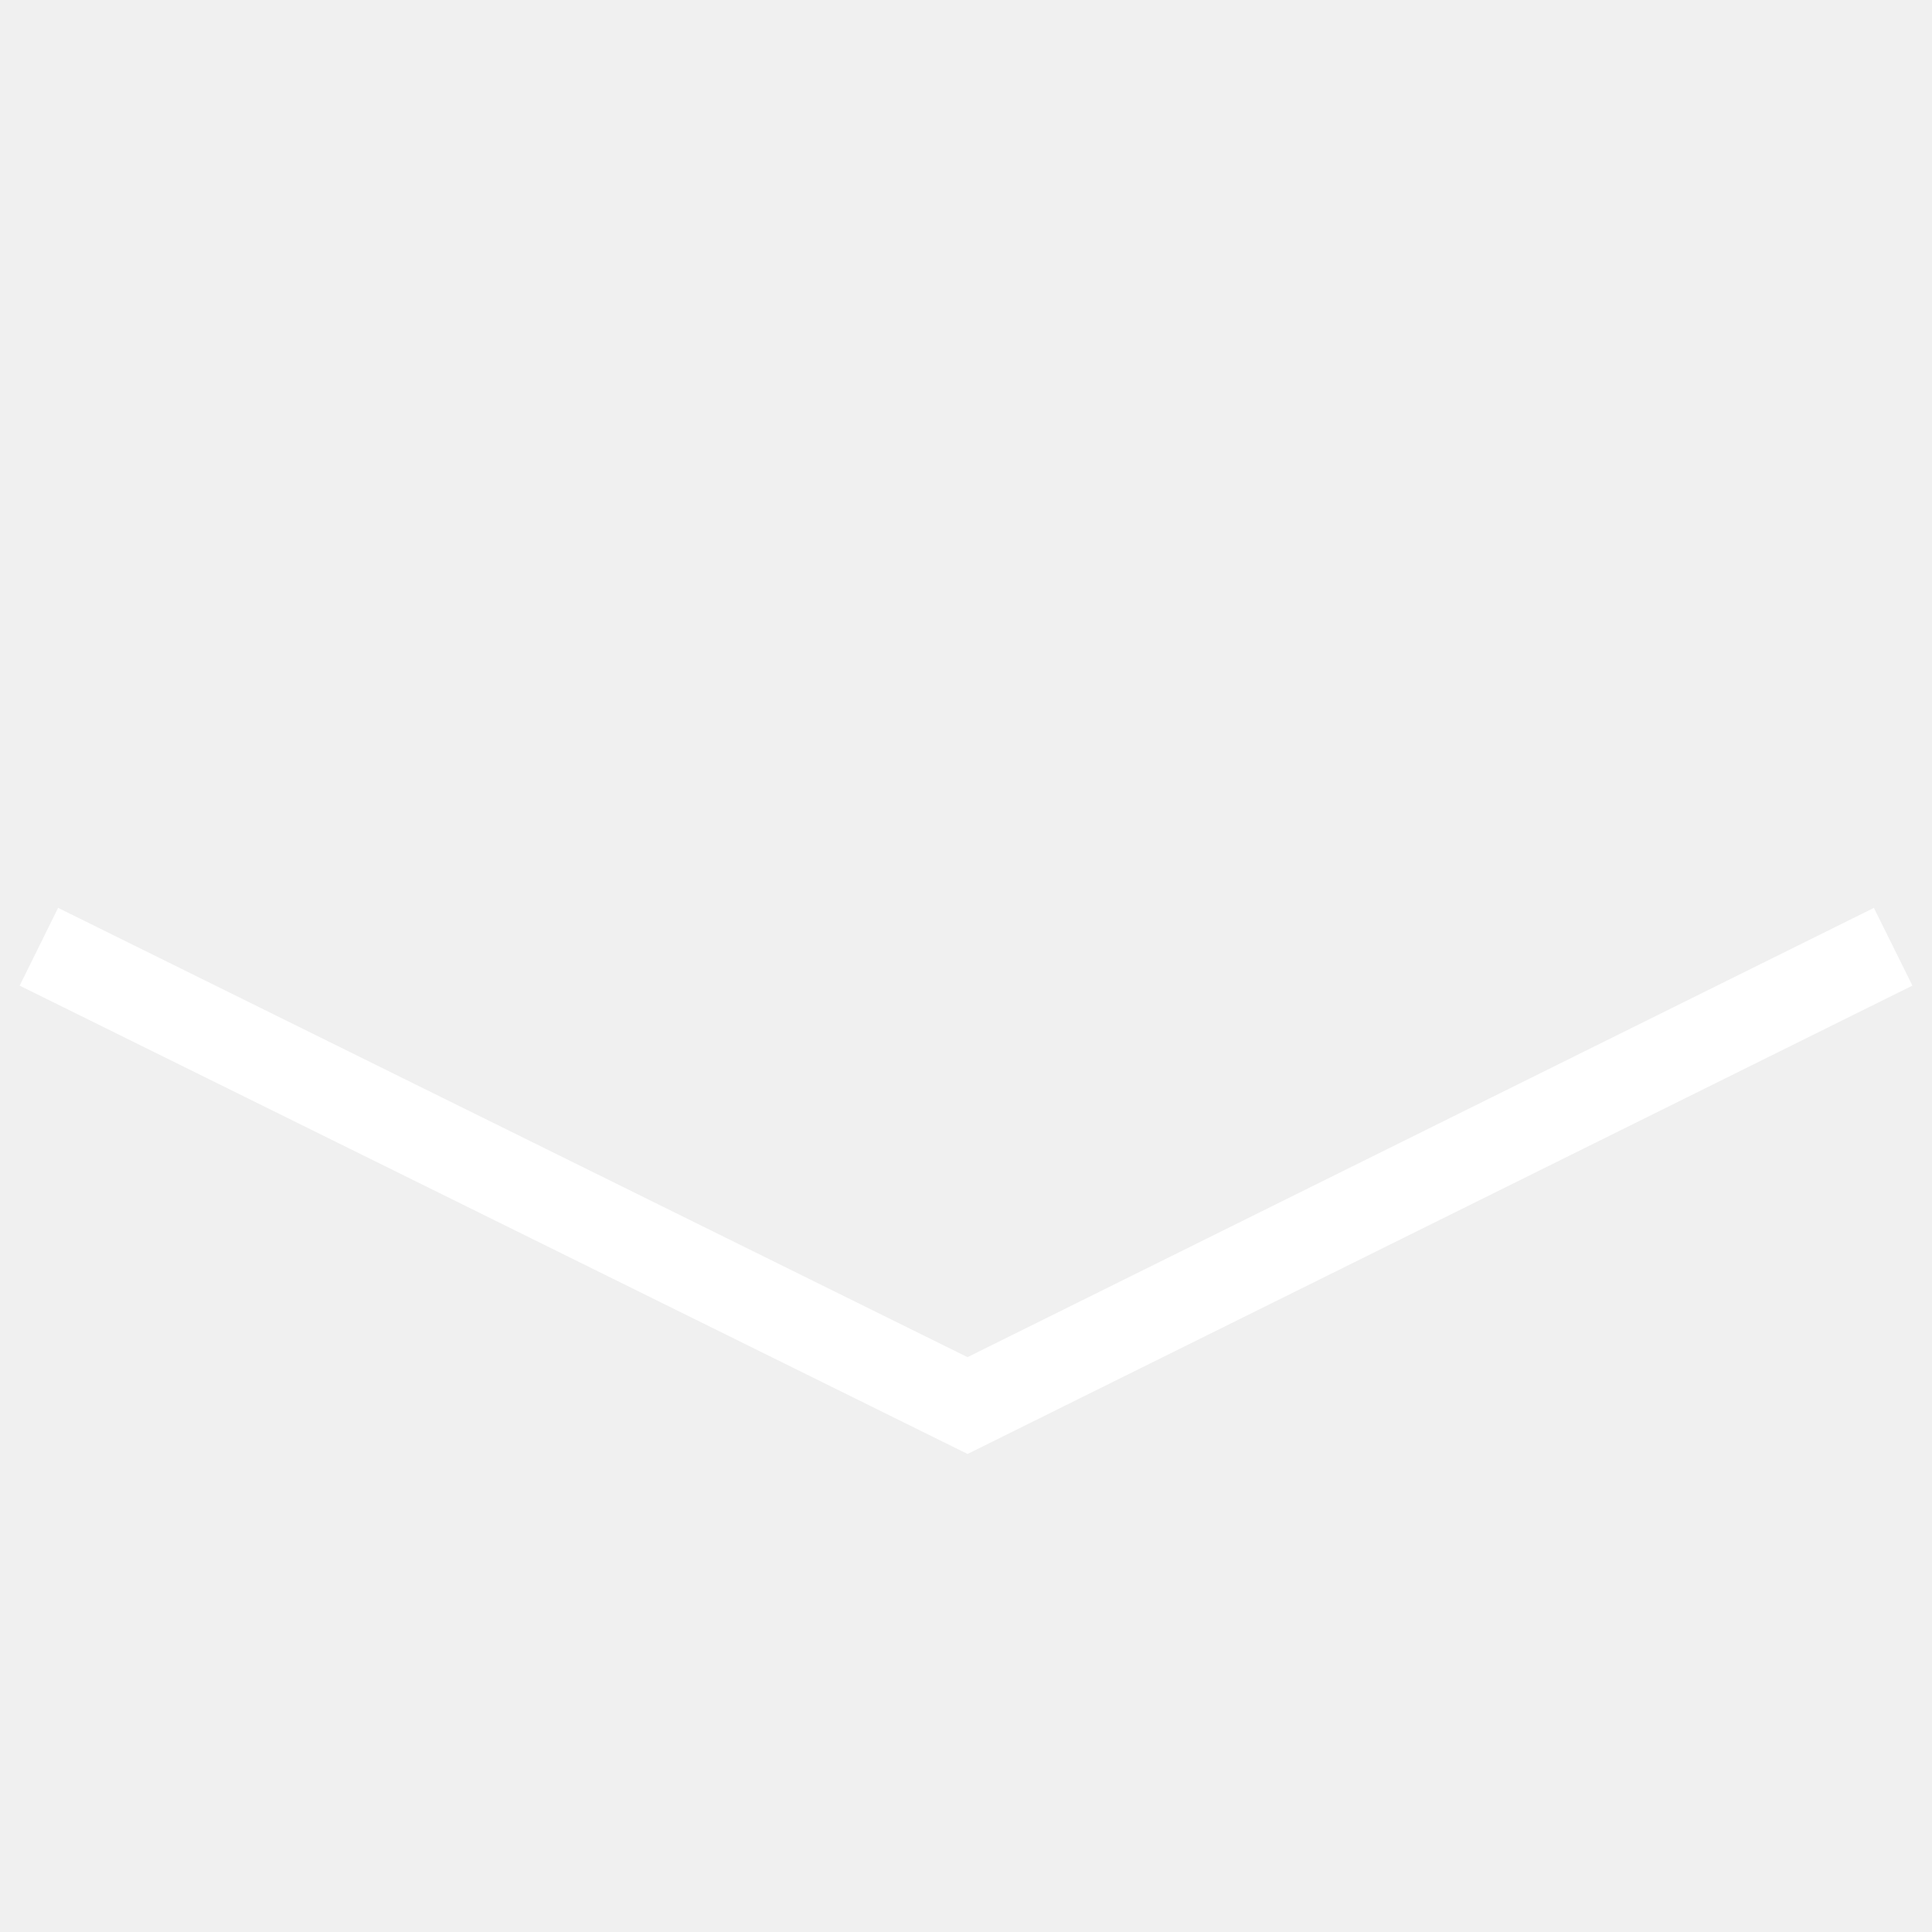
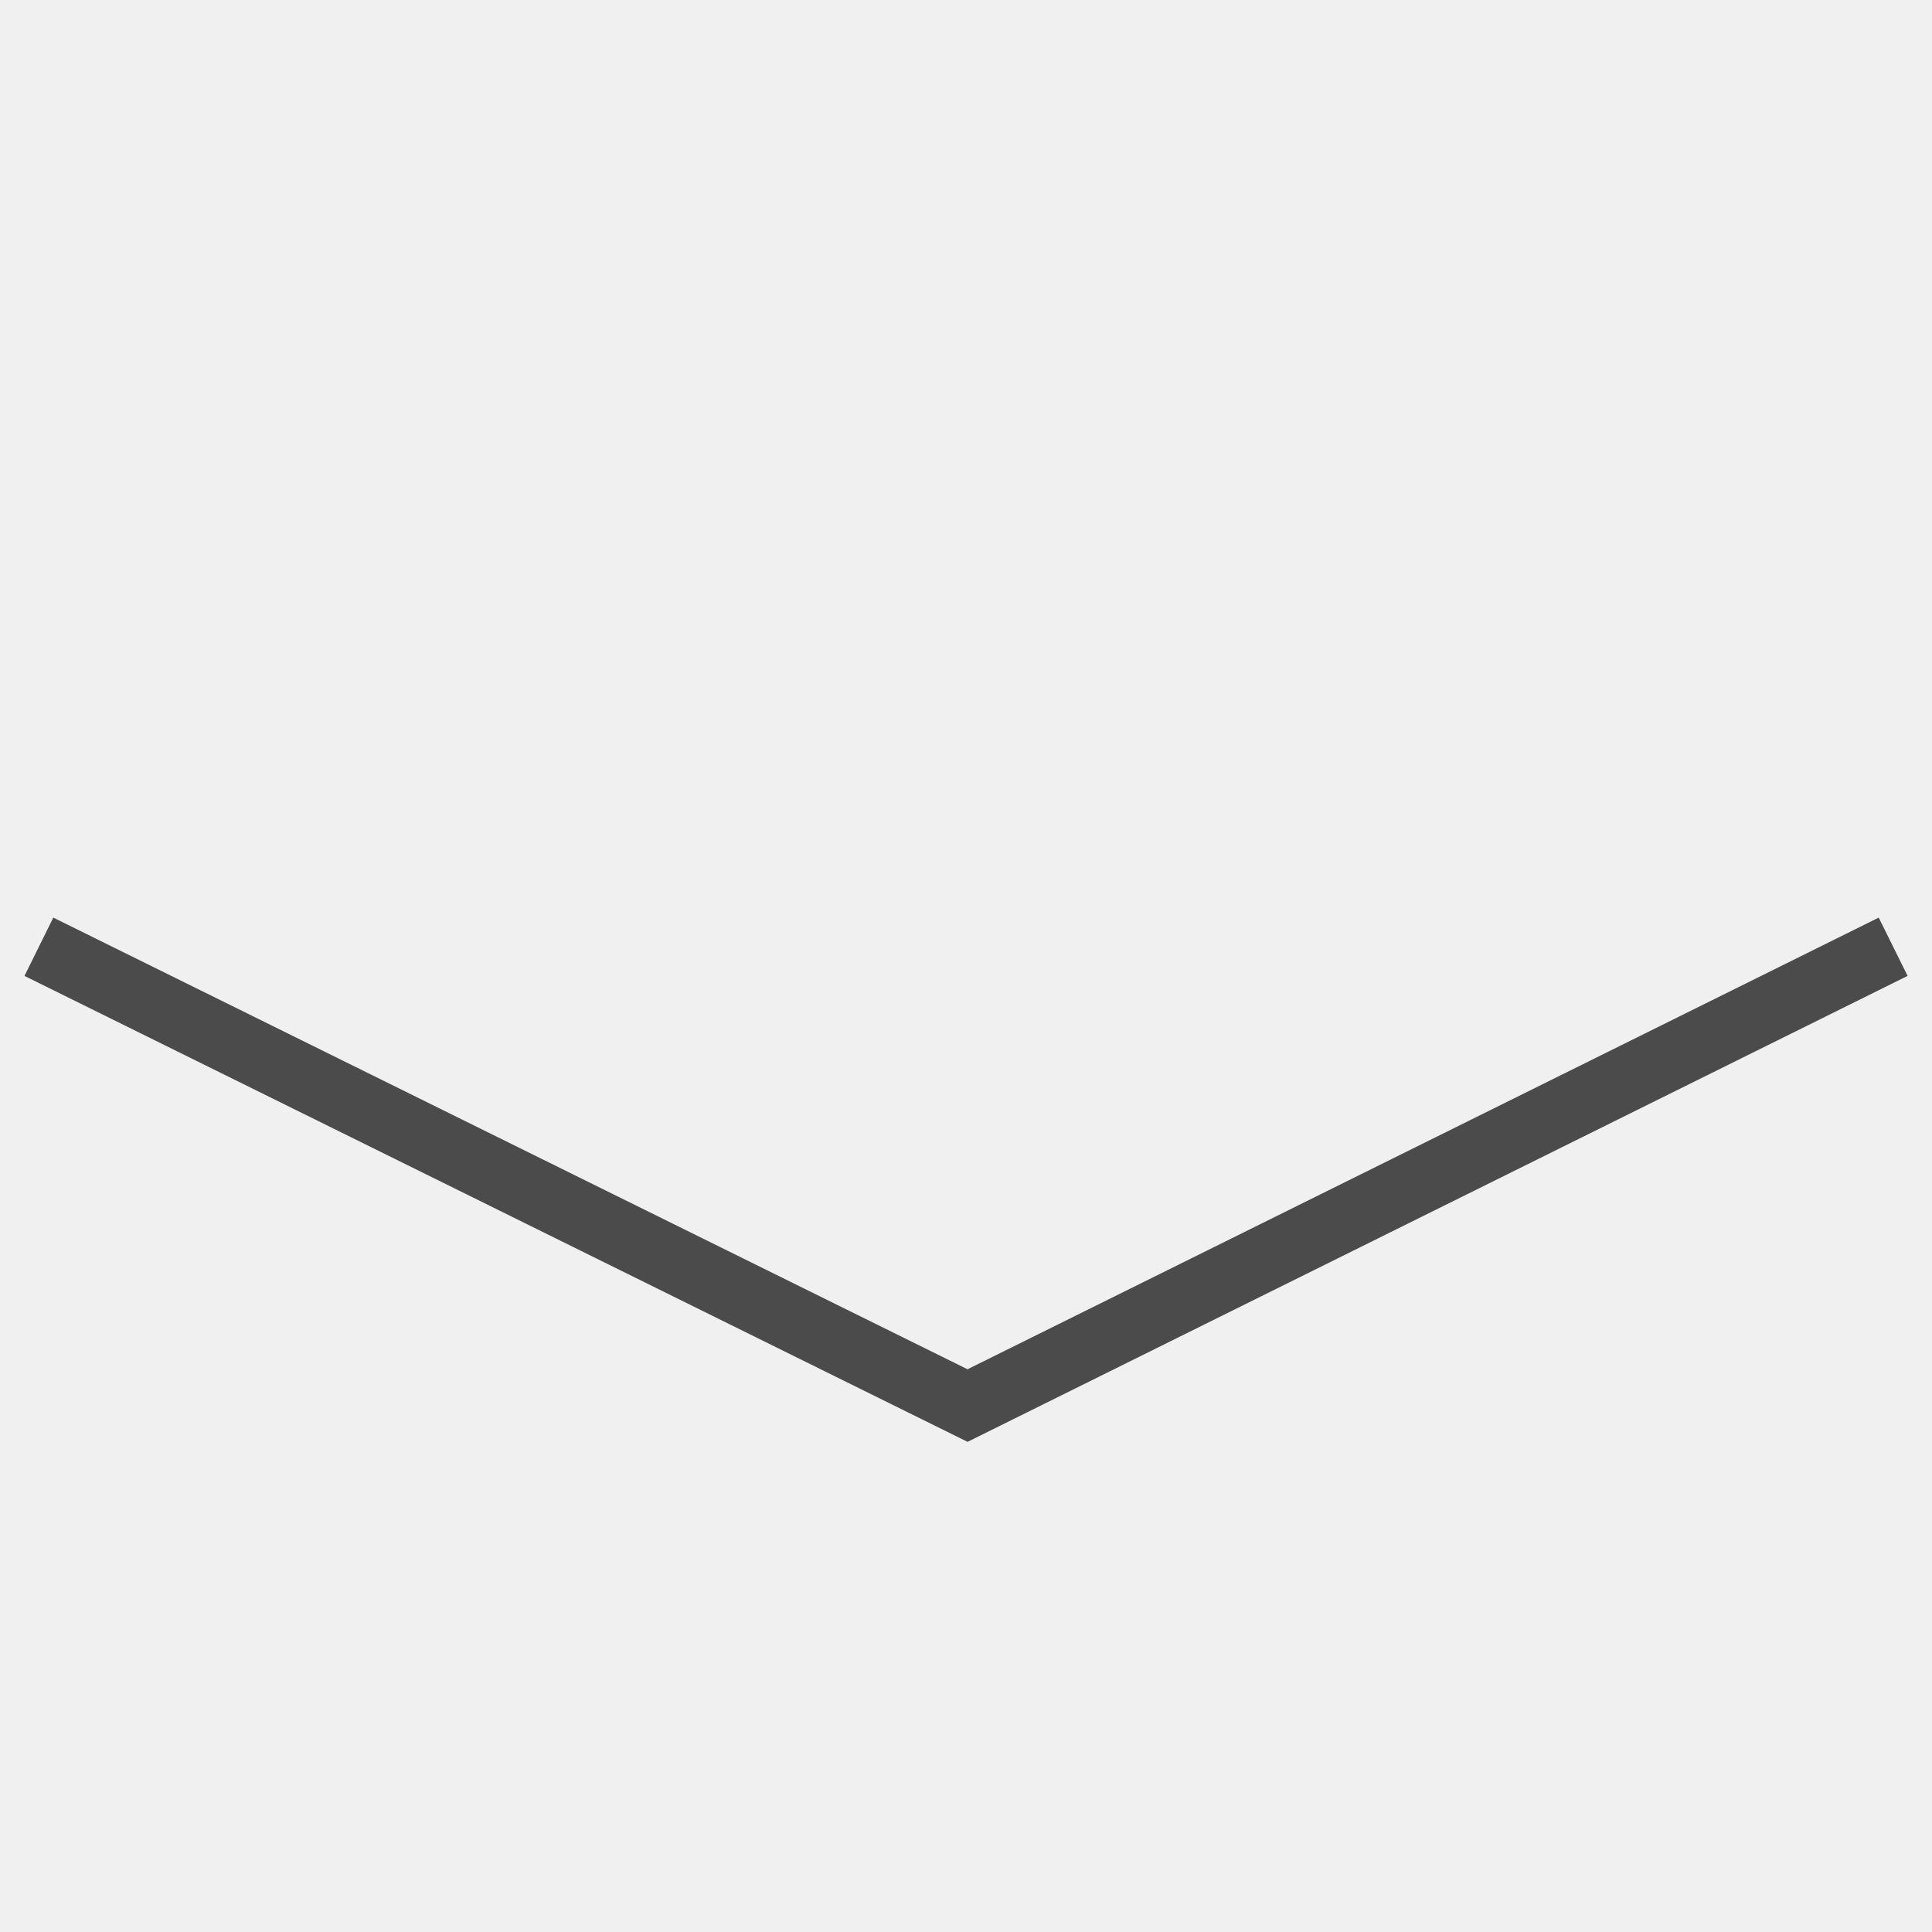
<svg xmlns="http://www.w3.org/2000/svg" viewBox="2305.048 629.473 89.098 89.098">
  <defs>
    <style>
      .cls-1 {
        fill: none;
-         stroke: #fff;
-         stroke-width: 4px;
+         stroke: #222;
+         opacity: 0.8;
+         stroke-width: 3px;
      }
    </style>
  </defs>
  <path id="Path_28" data-name="Path 28" class="cls-1" d="M60.467,0,15.222,15.322,0,60.467" transform="translate(2349.598 715.891) rotate(-135)" />
</svg>
